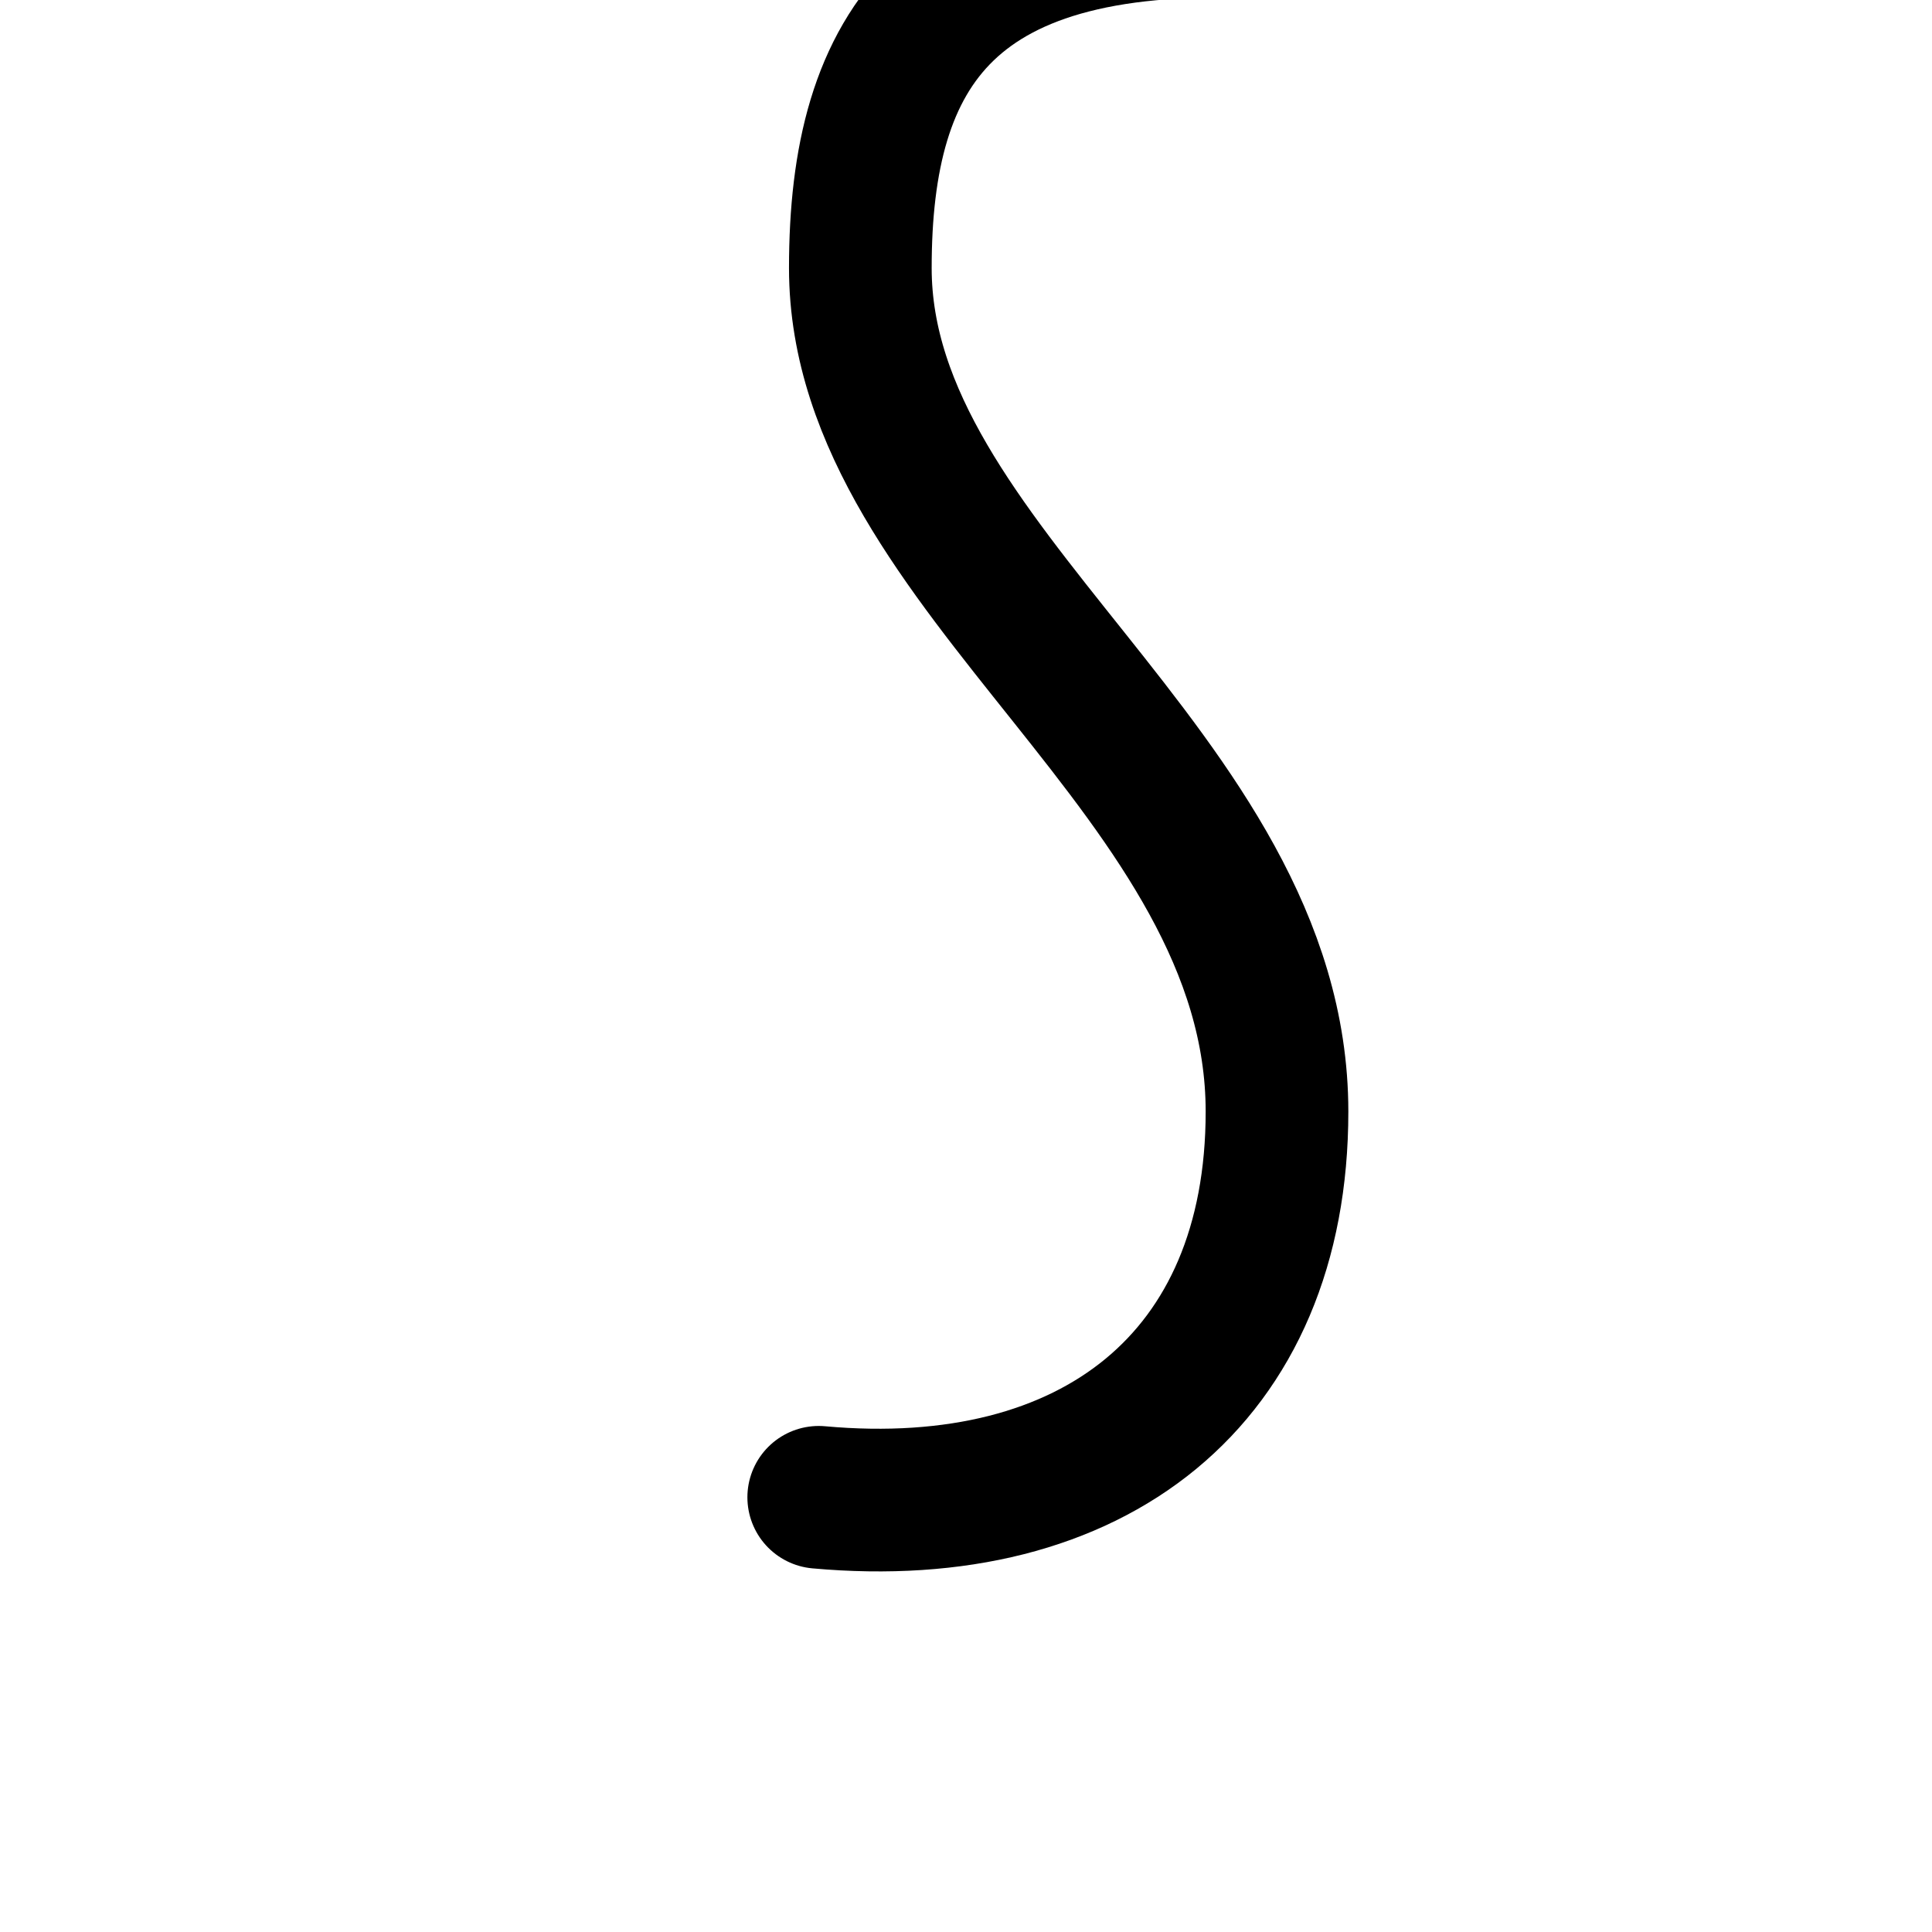
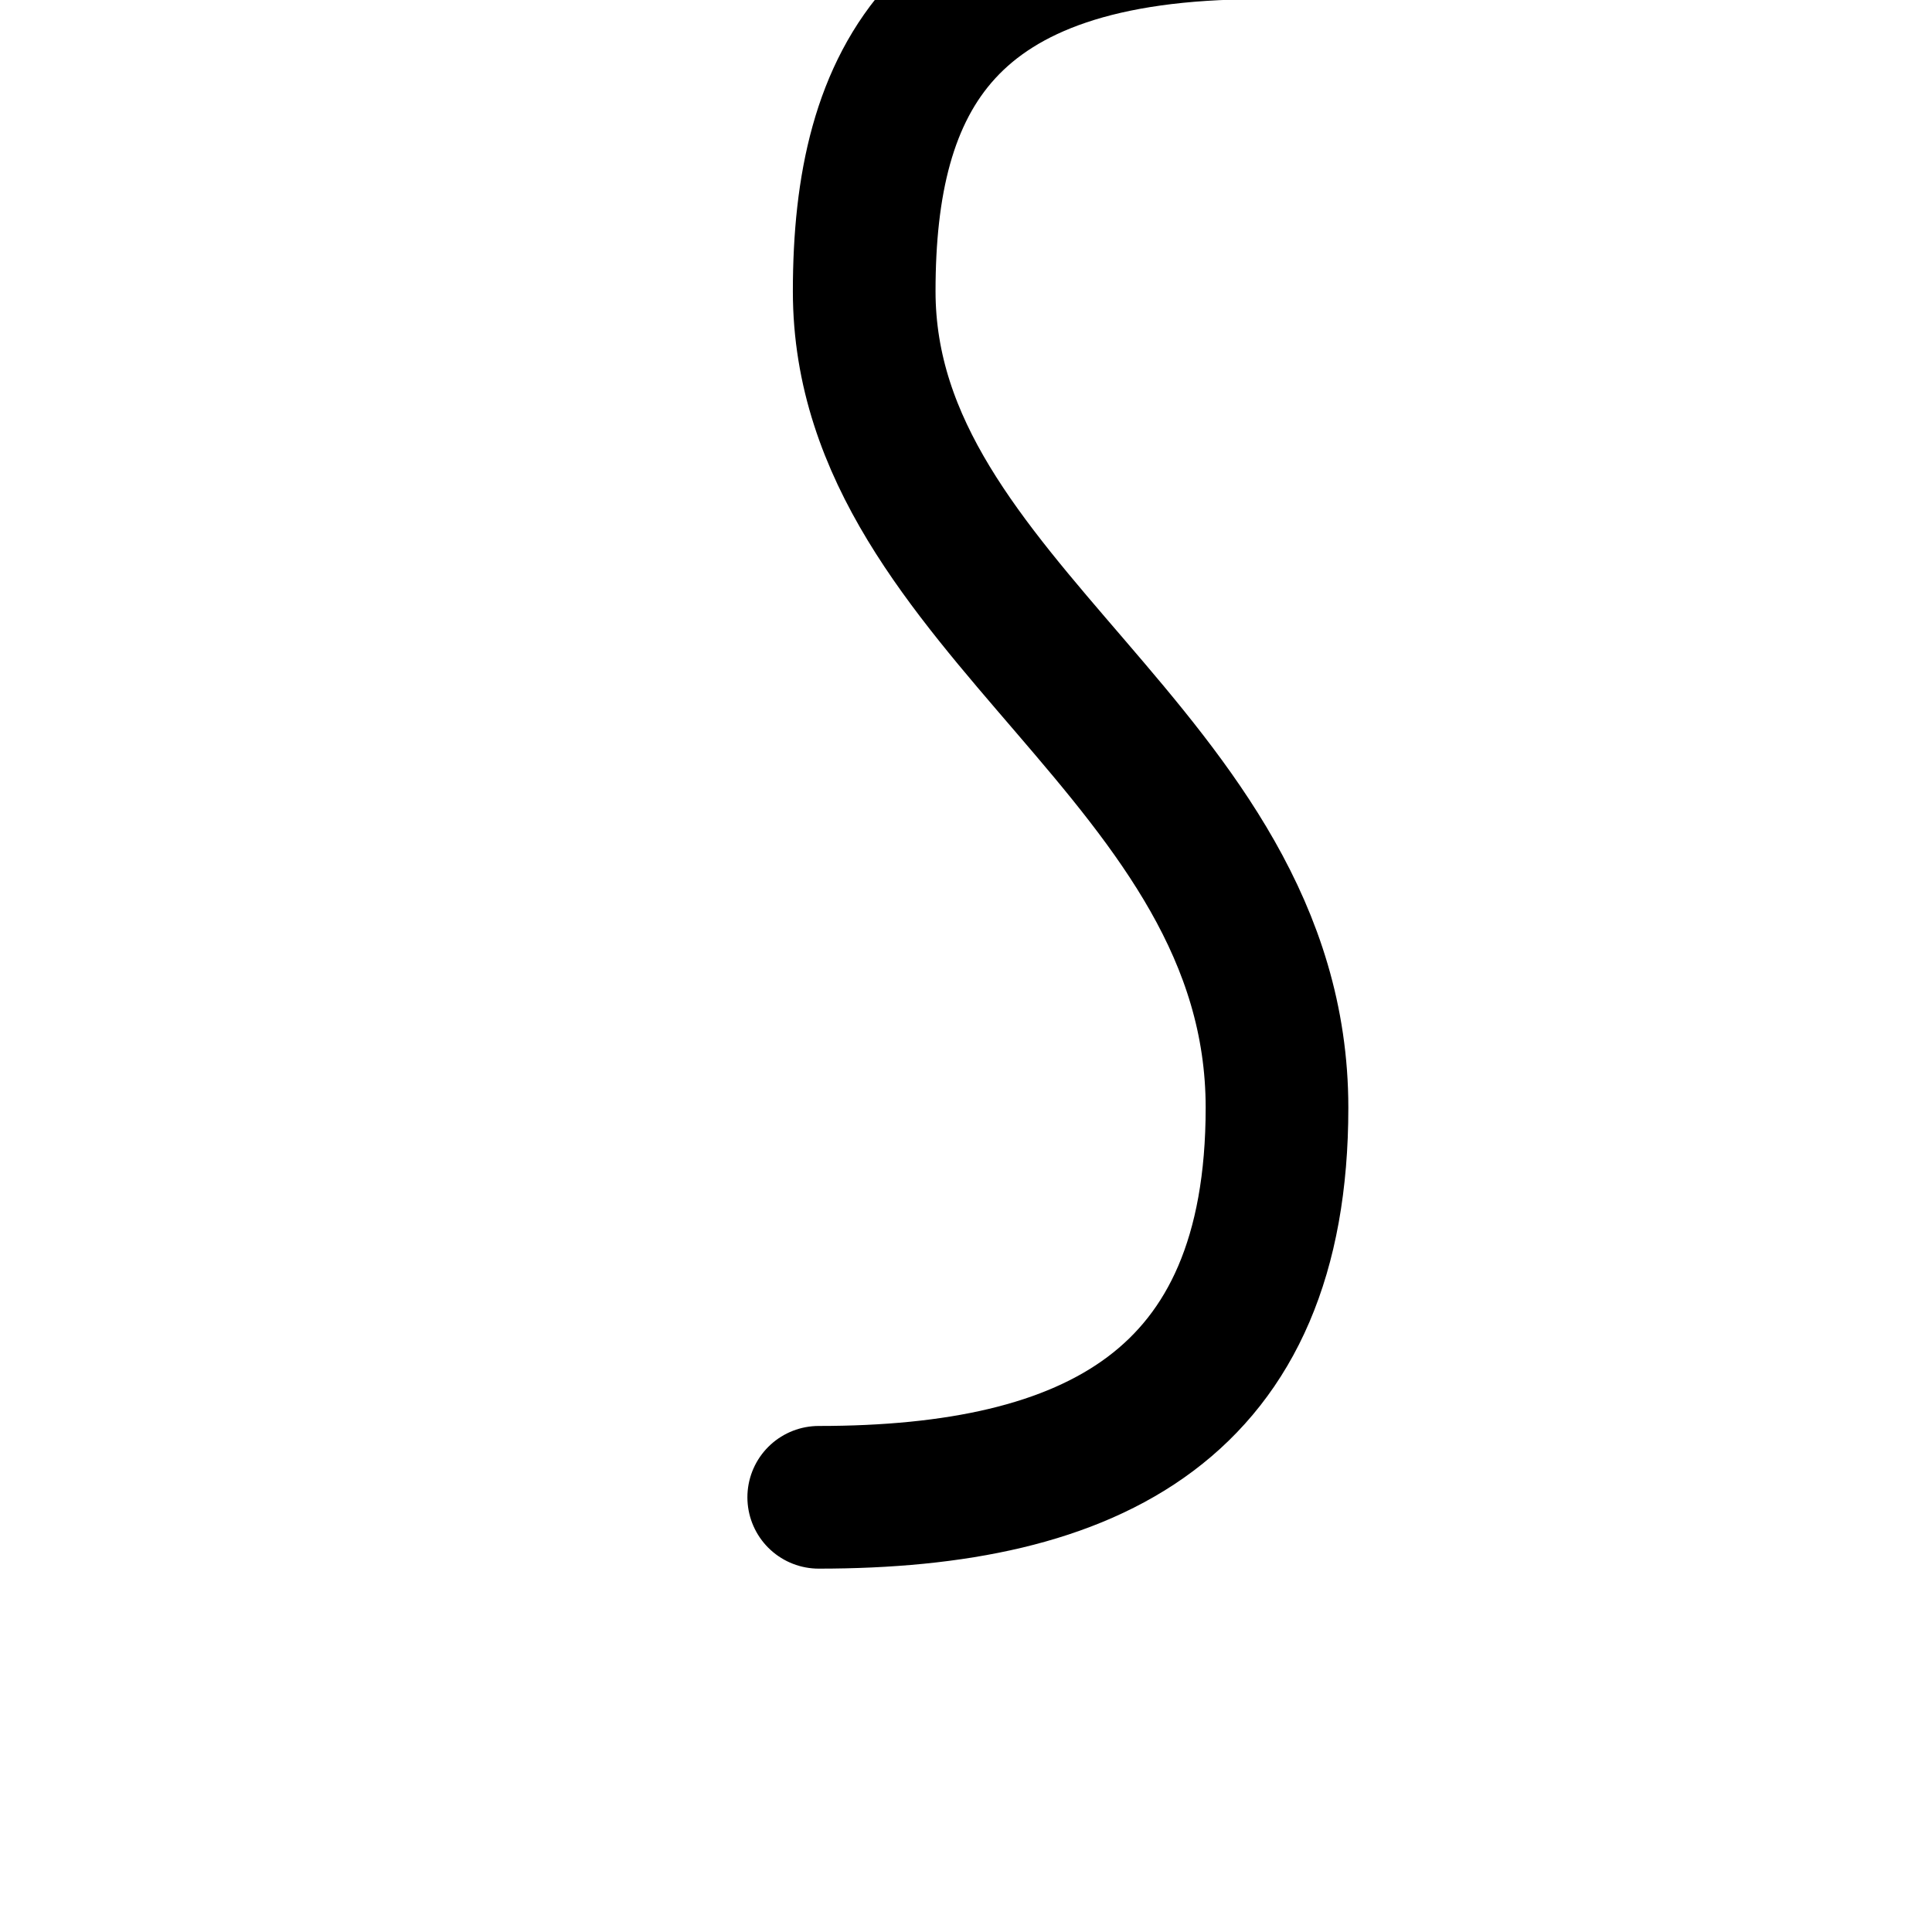
<svg xmlns="http://www.w3.org/2000/svg" version="1.1" viewBox="-10 0 1000 1000" id="svg2" width="1000" height="1000">
  <defs id="defs10" />
  <g id="g4720" transform="matrix(1.0663,0,0,-1.0663,68.33568,1499.684)" style="opacity:0.451" />
  <g transform="matrix(1,0,0,-1,0,1418)" id="g4" />
-   <path style="fill:none;fill-rule:evenodd;stroke:#000000;stroke-width:73.846;stroke-linecap:round;stroke-linejoin:round;stroke-miterlimit:4;stroke-dasharray:none;stroke-opacity:1" d="m 413.773,775 c 142.125,12.904 237.2,-61.514 237.2,-199.646 0,-174.939 -215.665,-279.55 -215.665,-436.603 0,-113.105 44.492,-185.82 214.201,-176.058" id="path4732-20" />
+   <path style="fill:none;fill-rule:evenodd;stroke:#000000;stroke-width:73.846;stroke-linecap:round;stroke-linejoin:round;stroke-miterlimit:4;stroke-dasharray:none;stroke-opacity:1" d="m 413.773,775 c 141.485,0 237.2,-47.801 237.2,-201.646 0,-182.532 -213.665,-257.957 -213.665,-422.603 0,-109.85 40.45,-188.058 204.201,-188.058" id="path4732-20" />
</svg>
